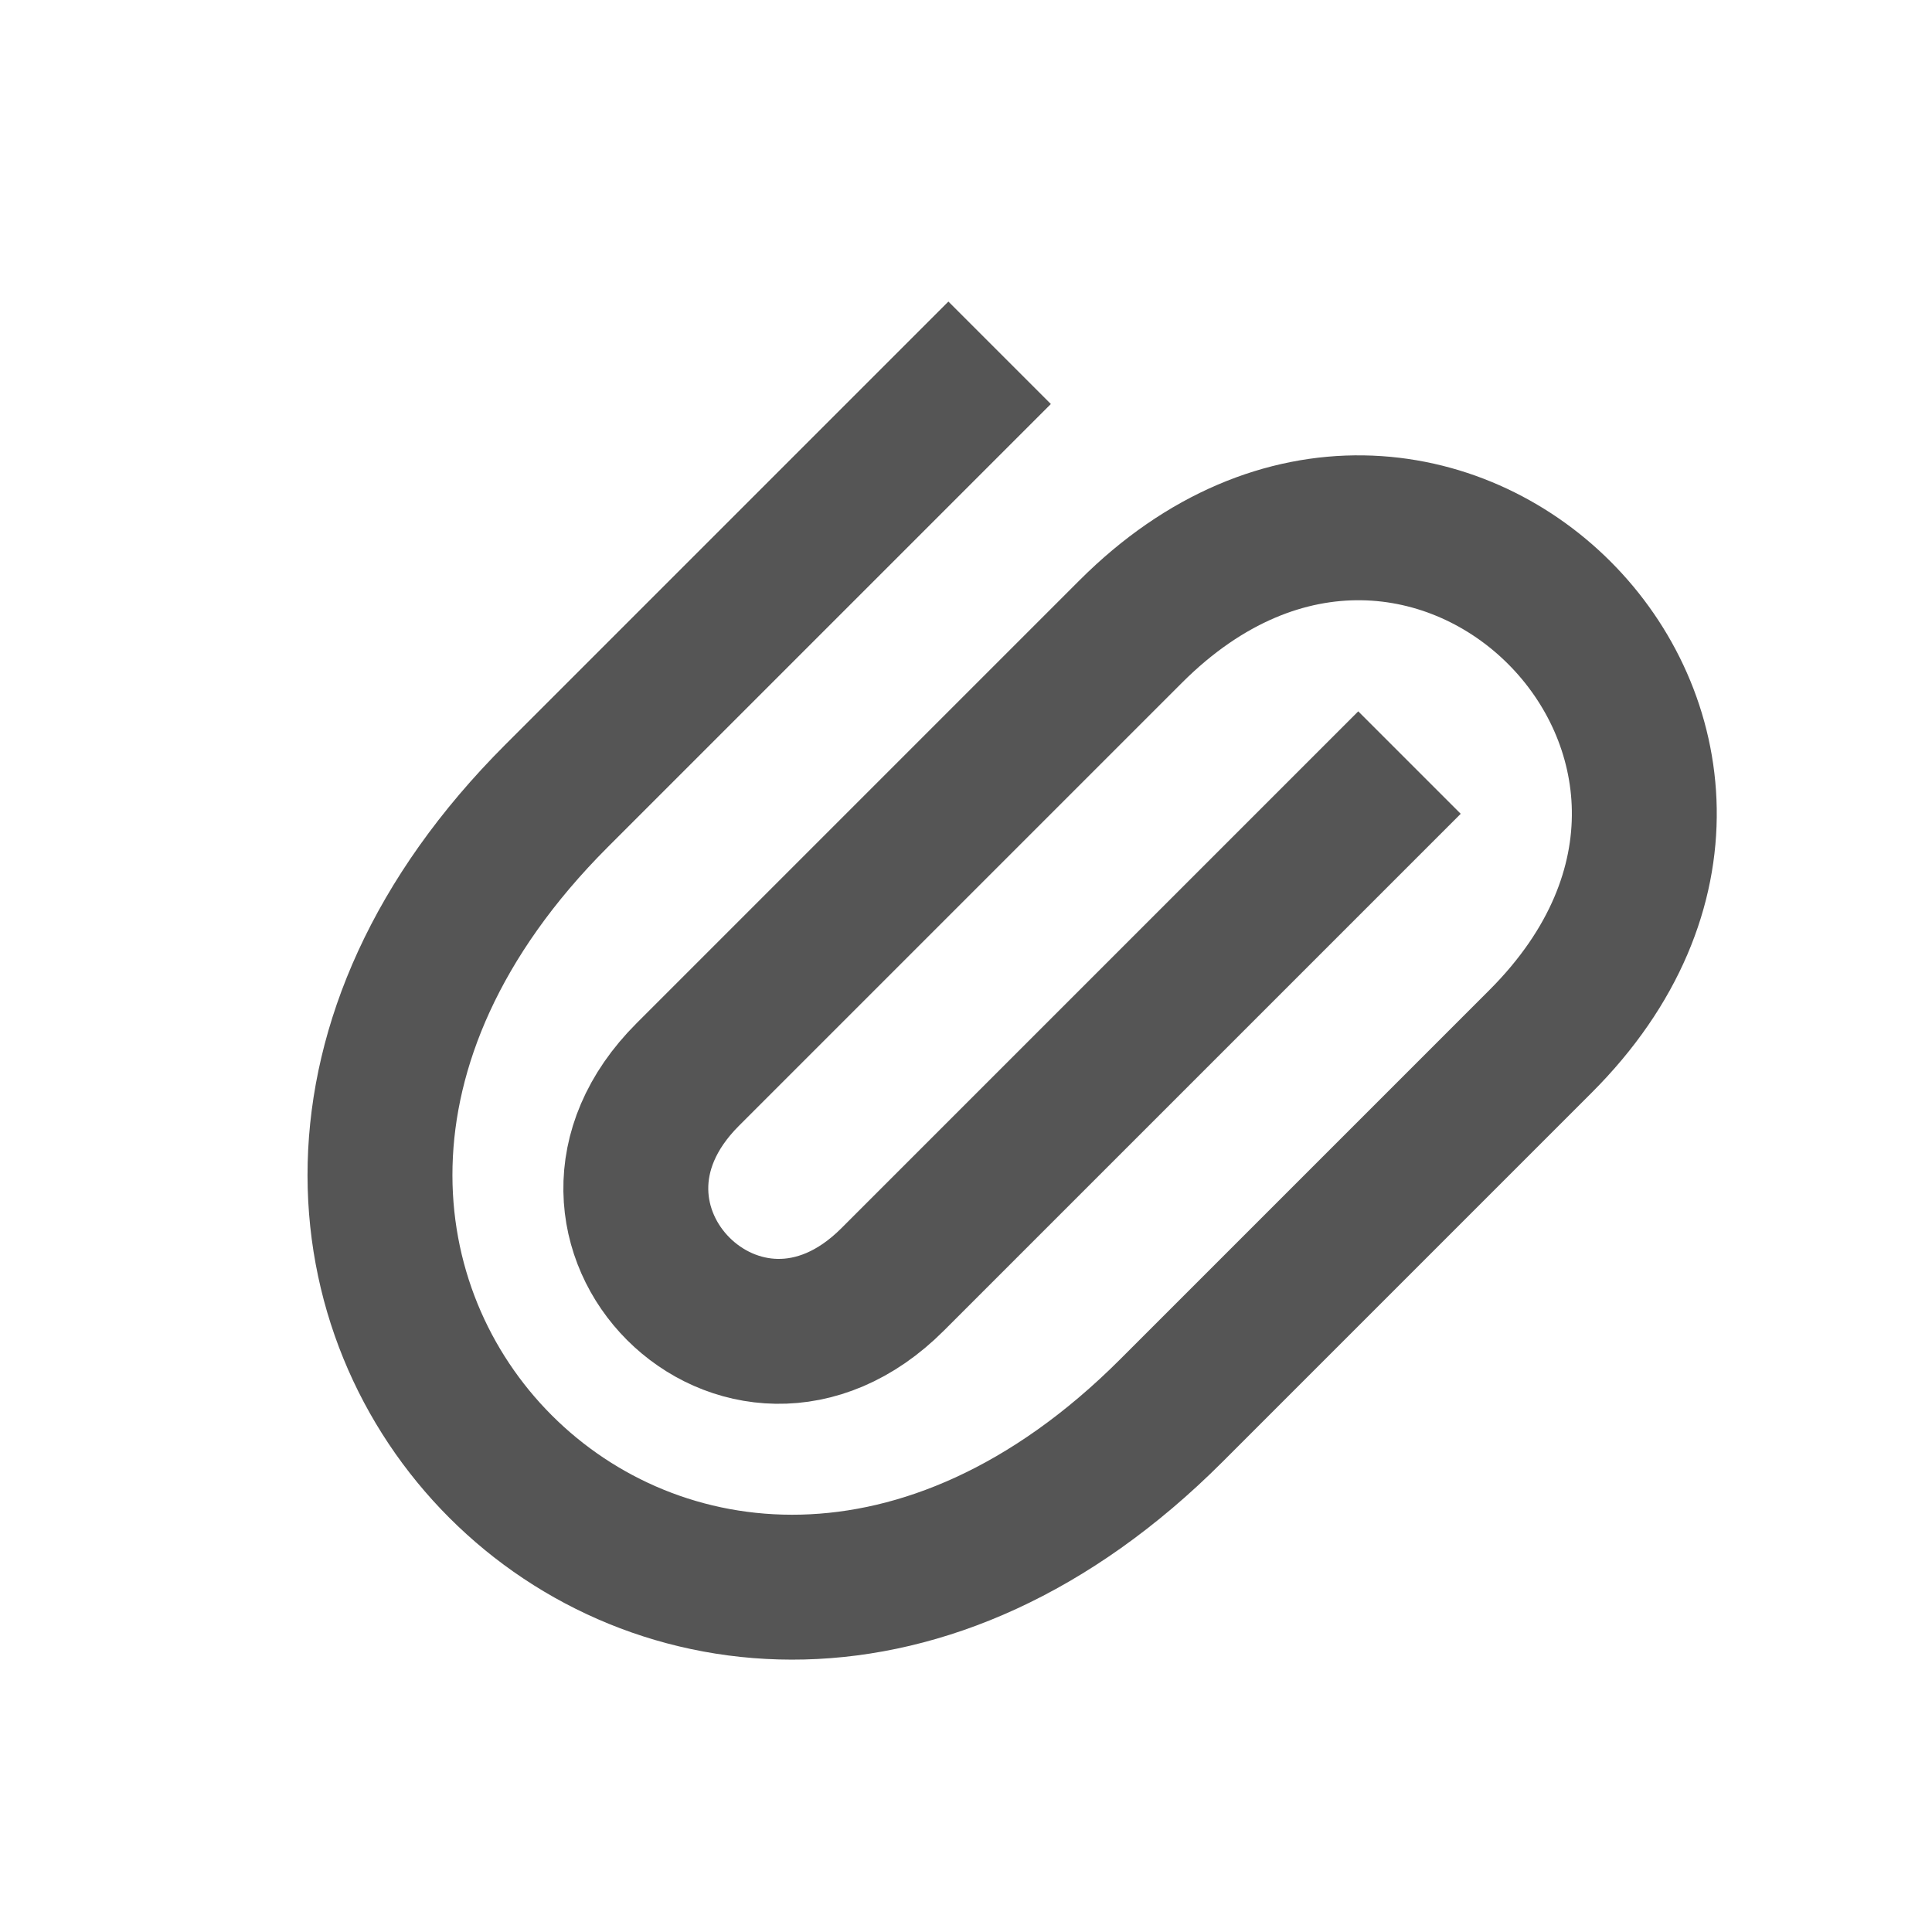
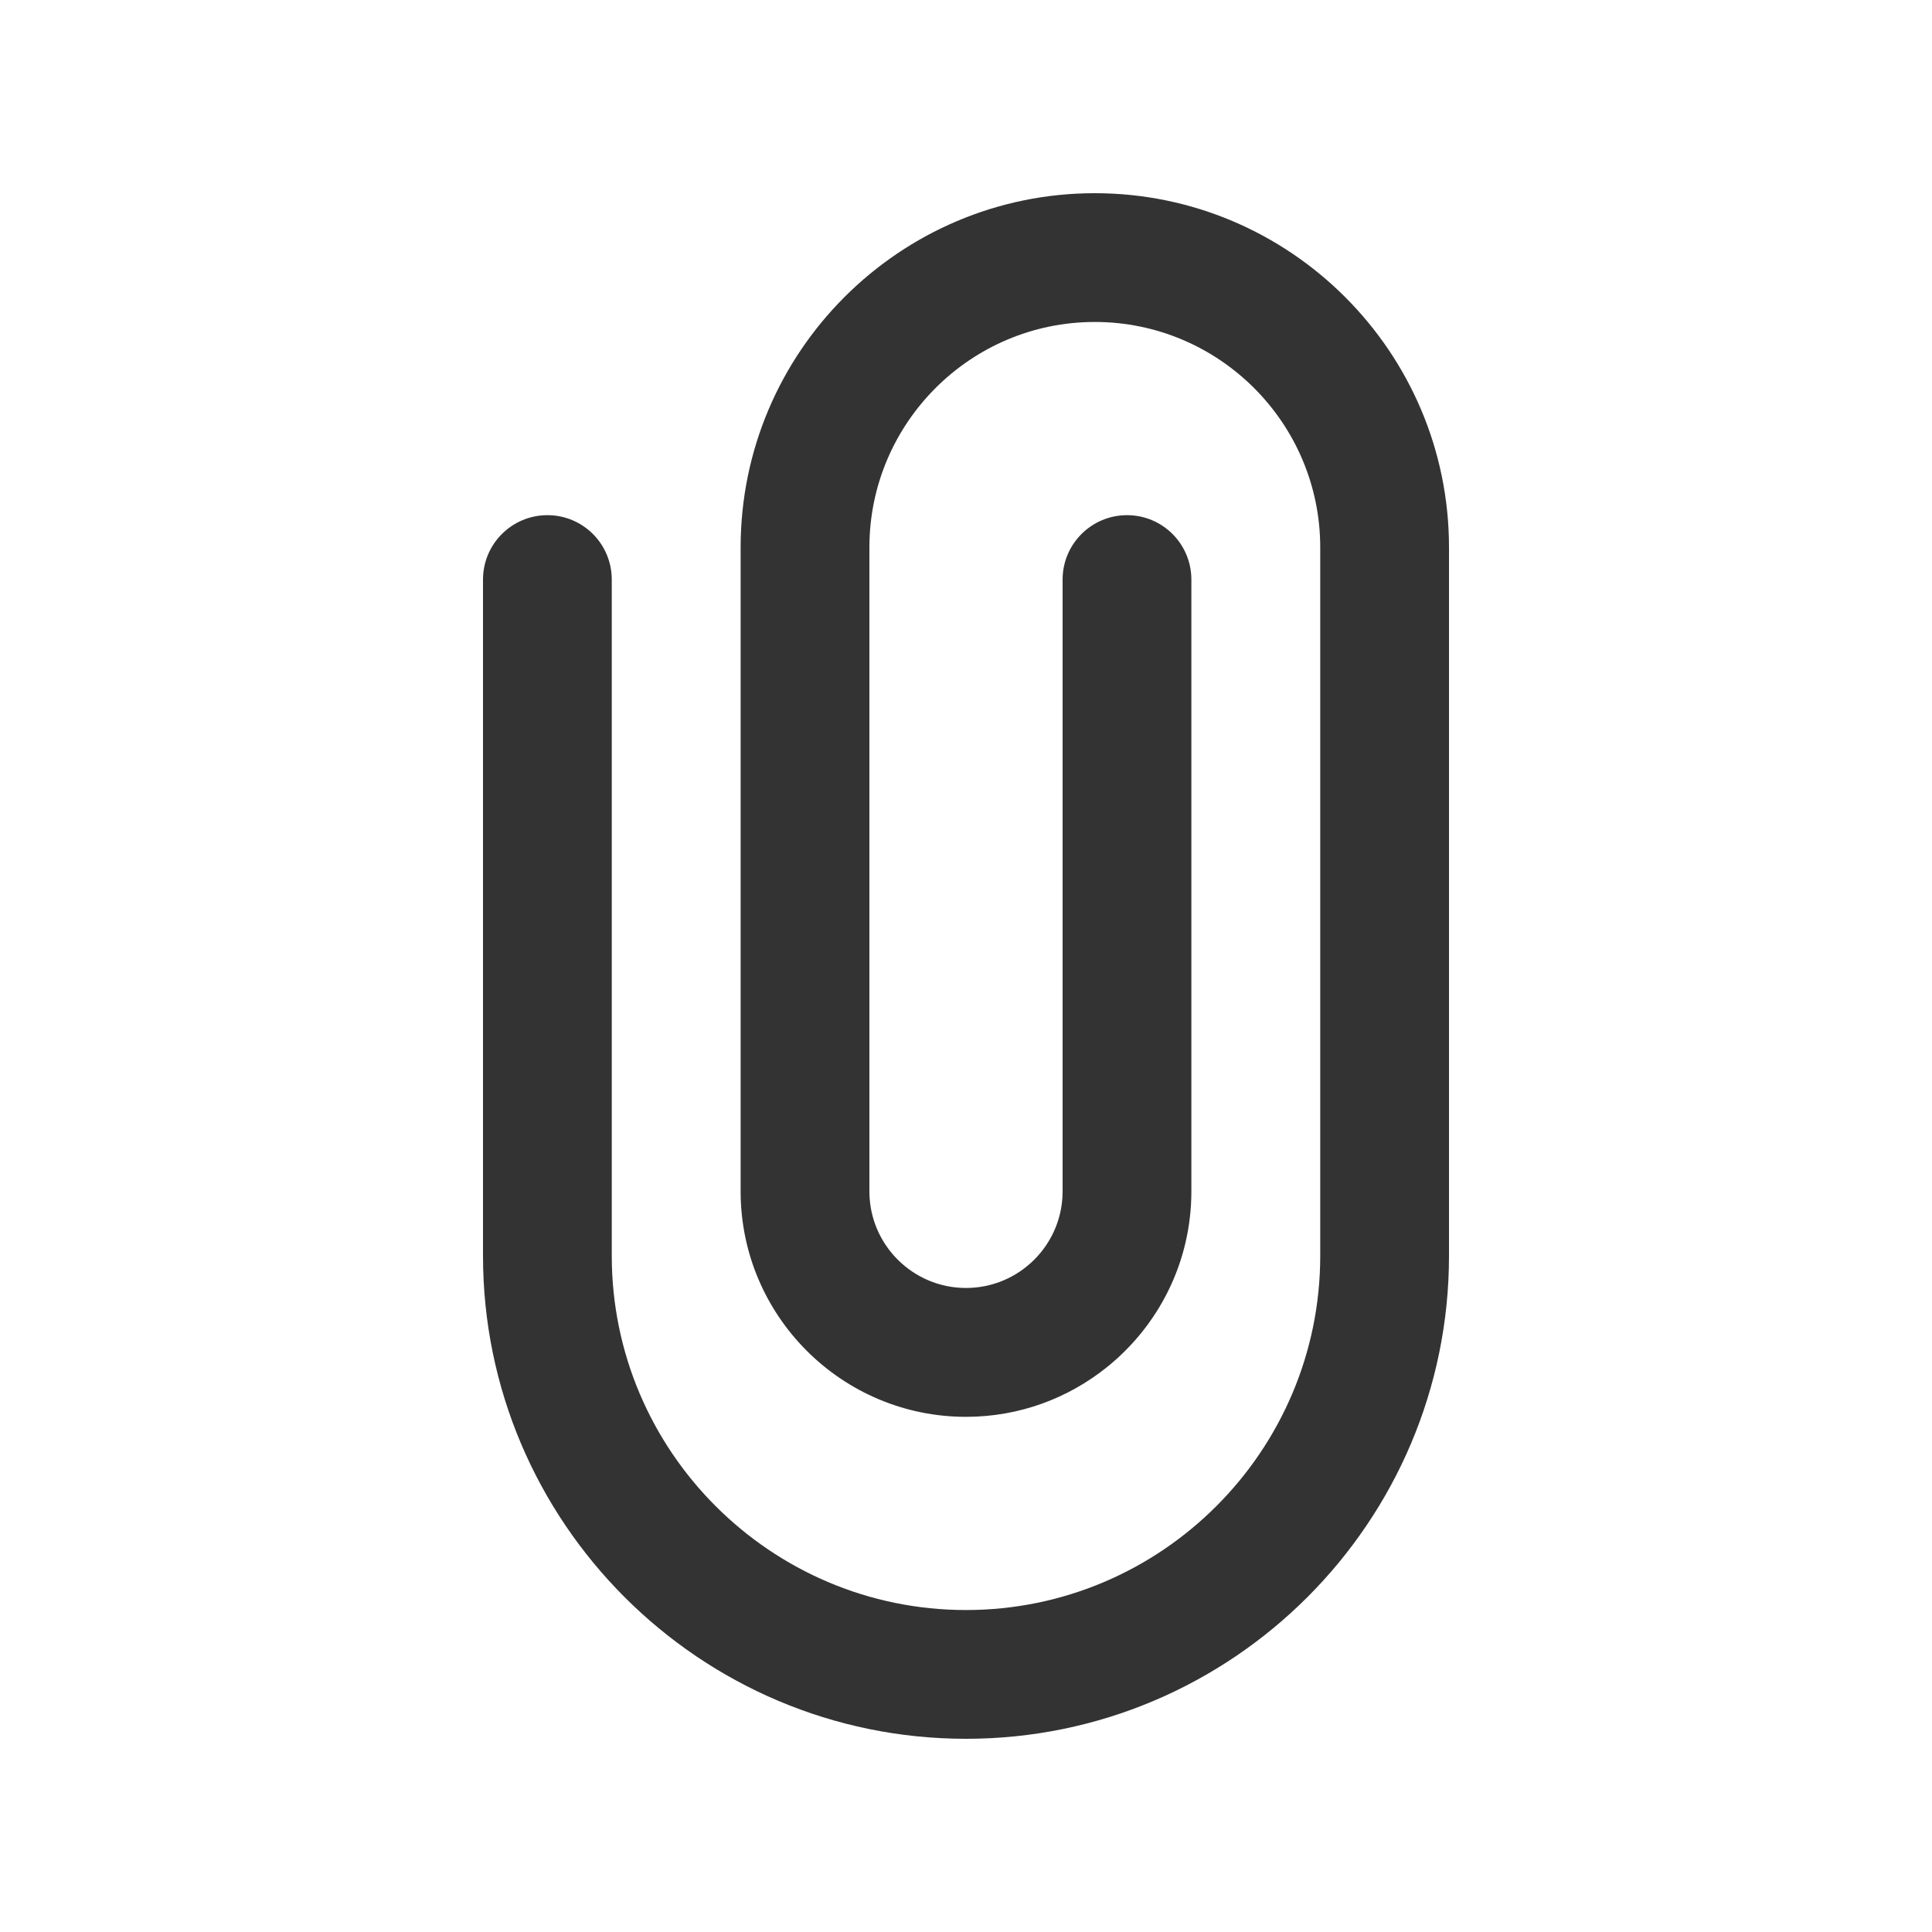
<svg xmlns="http://www.w3.org/2000/svg" width="20" height="20" viewBox="0 0 20 20" fill="none">
-   <path d="M10.348 3.652L5.762 8.238C0.746 13.254 7.11 19.618 12.126 14.602L15.948 10.78C19.035 7.693 14.793 3.45 11.705 6.538L7.119 11.124C5.575 12.667 7.697 14.789 9.24 13.245L14.591 7.894" stroke="#555555" stroke-width="1.5" />
+   <path fill-rule="evenodd" clip-rule="evenodd" d="M10 18C7.243 18 5 15.757 5 13V6C5 5.631 5.299 5.333 5.667 5.333C6.035 5.333 6.333 5.631 6.333 6V13C6.333 15.021 7.978 16.667 10 16.667C12.022 16.667 13.667 15.021 13.667 13V5.667C13.667 4.38 12.62 3.333 11.333 3.333C10.047 3.333 9 4.38 9 5.667V12.333C9 12.885 9.449 13.333 10 13.333C10.551 13.333 11 12.885 11 12.333V6C11 5.631 11.299 5.333 11.667 5.333C12.035 5.333 12.333 5.631 12.333 6V12.333C12.333 13.068 11.992 13.724 11.46 14.152C11.06 14.474 10.552 14.667 10 14.667C8.713 14.667 7.667 13.62 7.667 12.333V5.667C7.667 3.645 9.311 2 11.333 2C13.355 2 15 3.645 15 5.667V13C15 15.757 12.757 18 10 18Z" fill="#333333" />
</svg>
